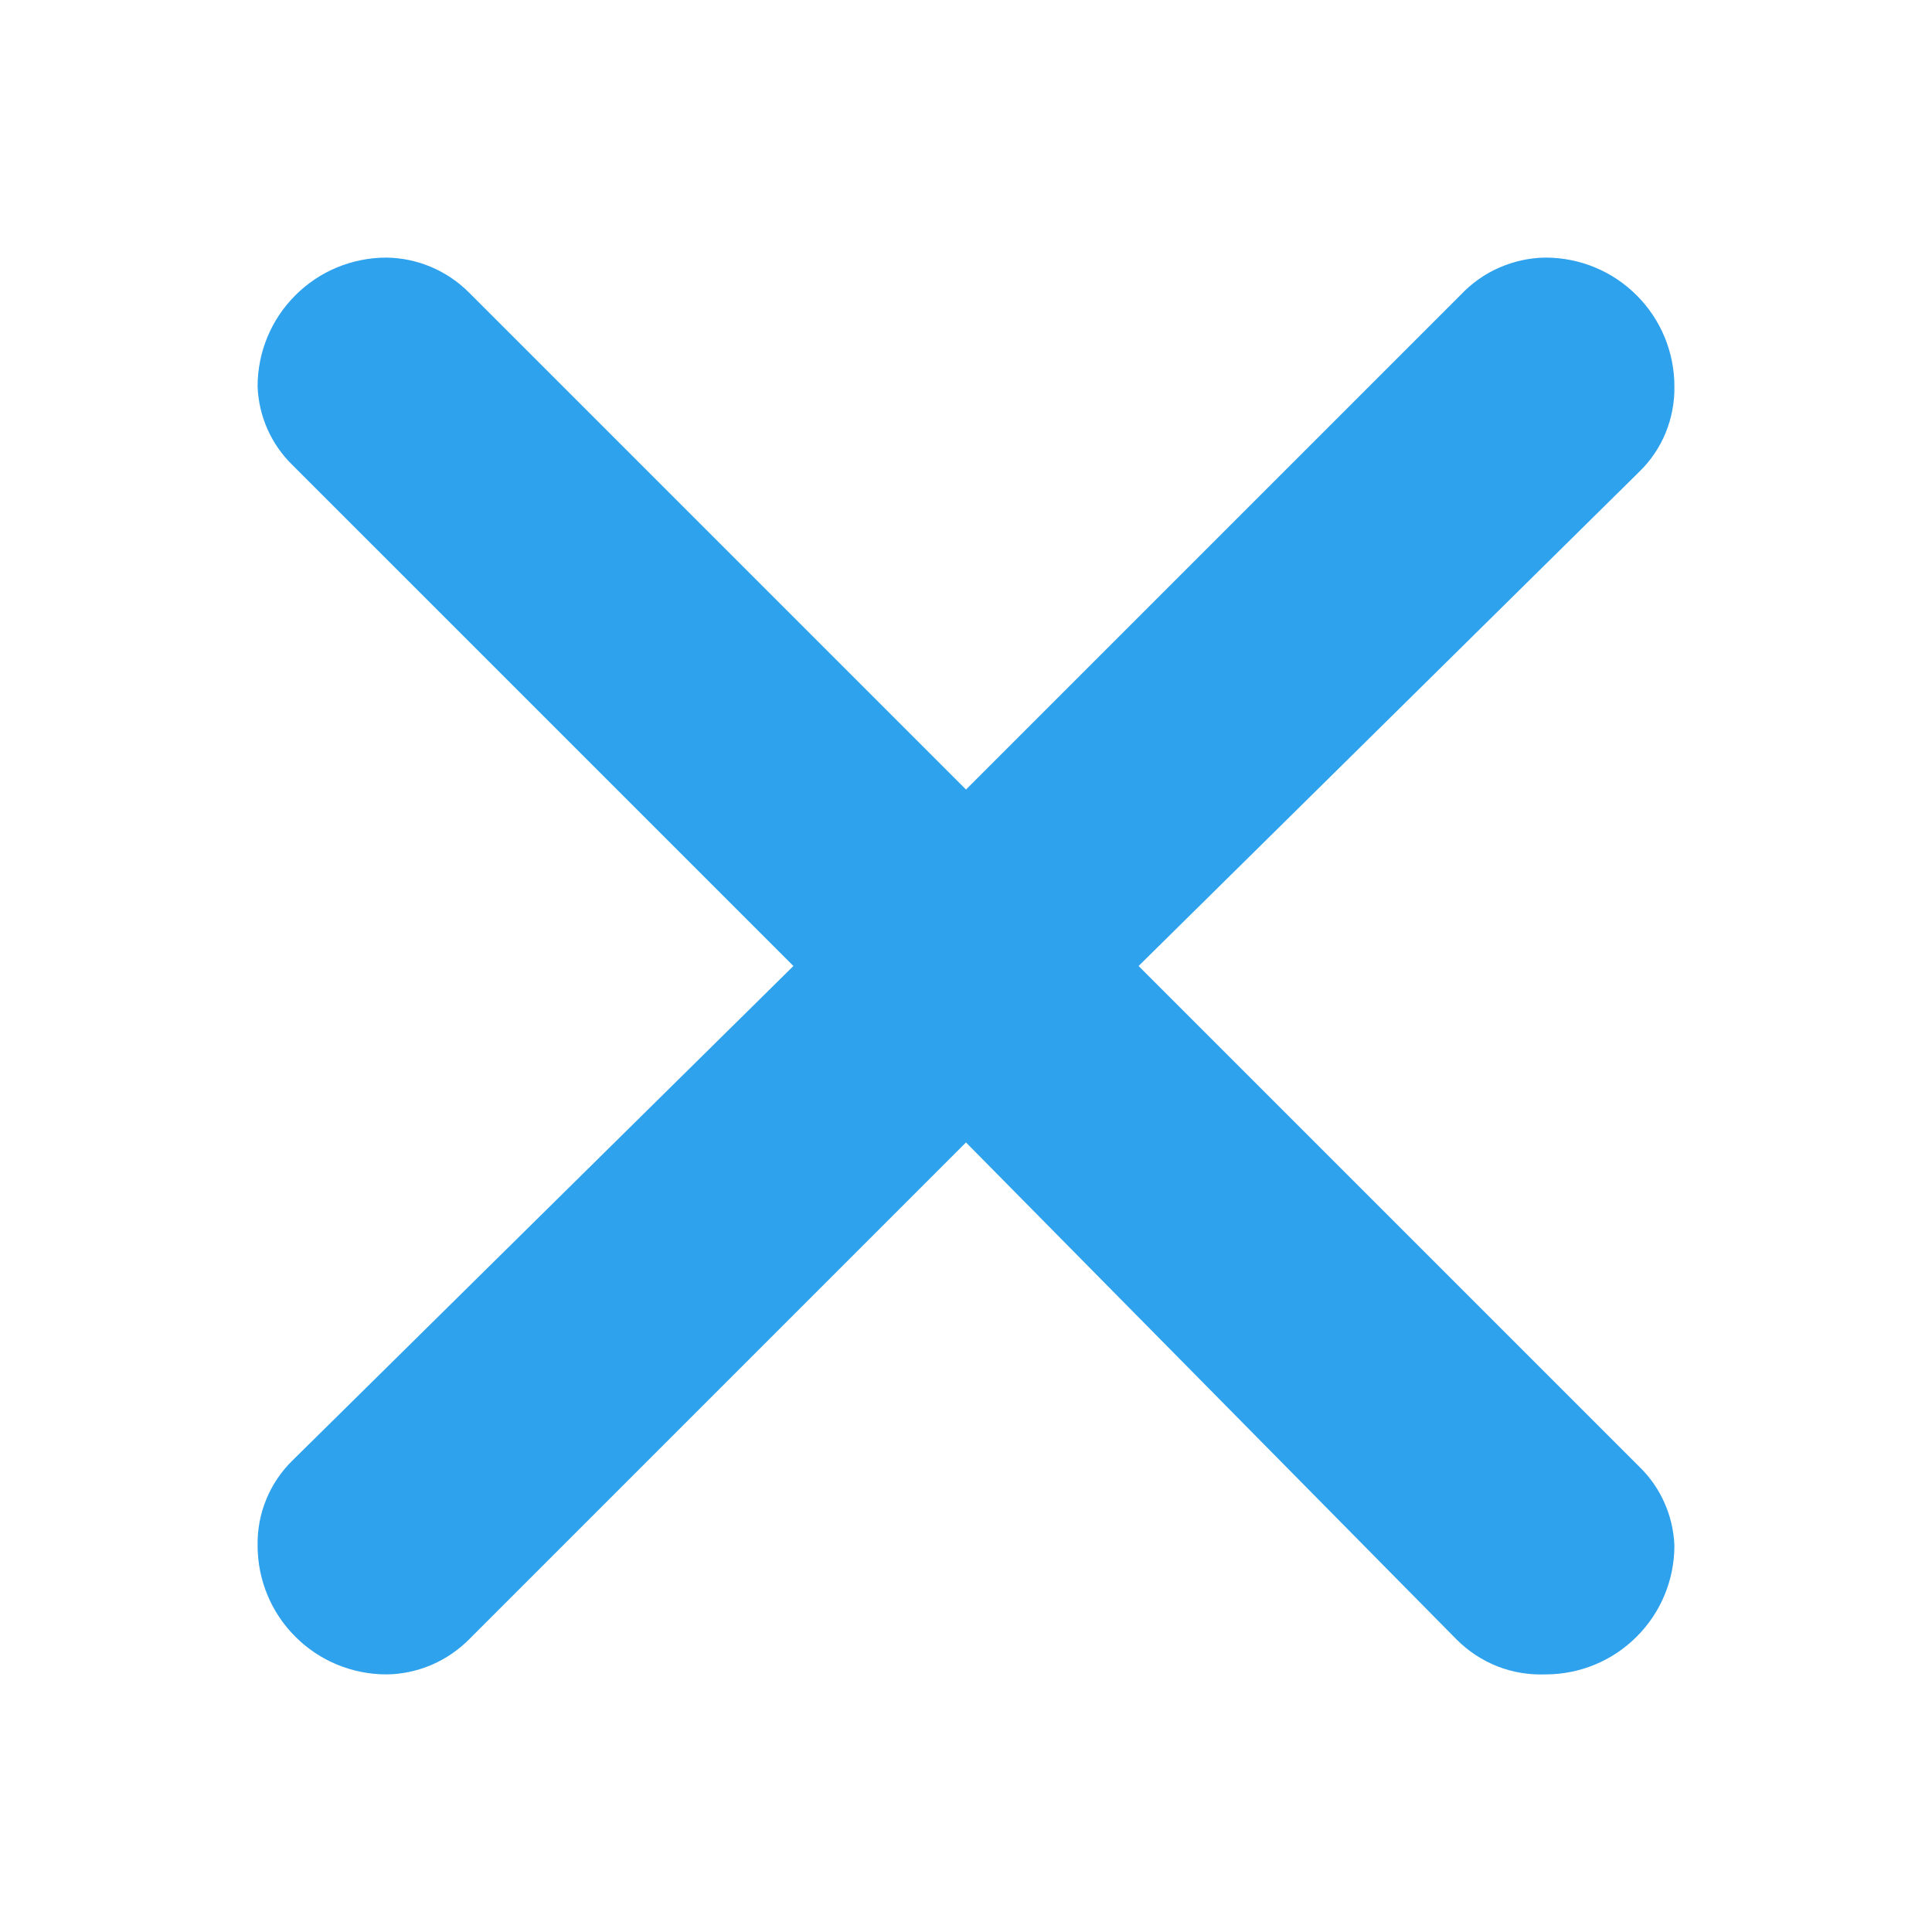
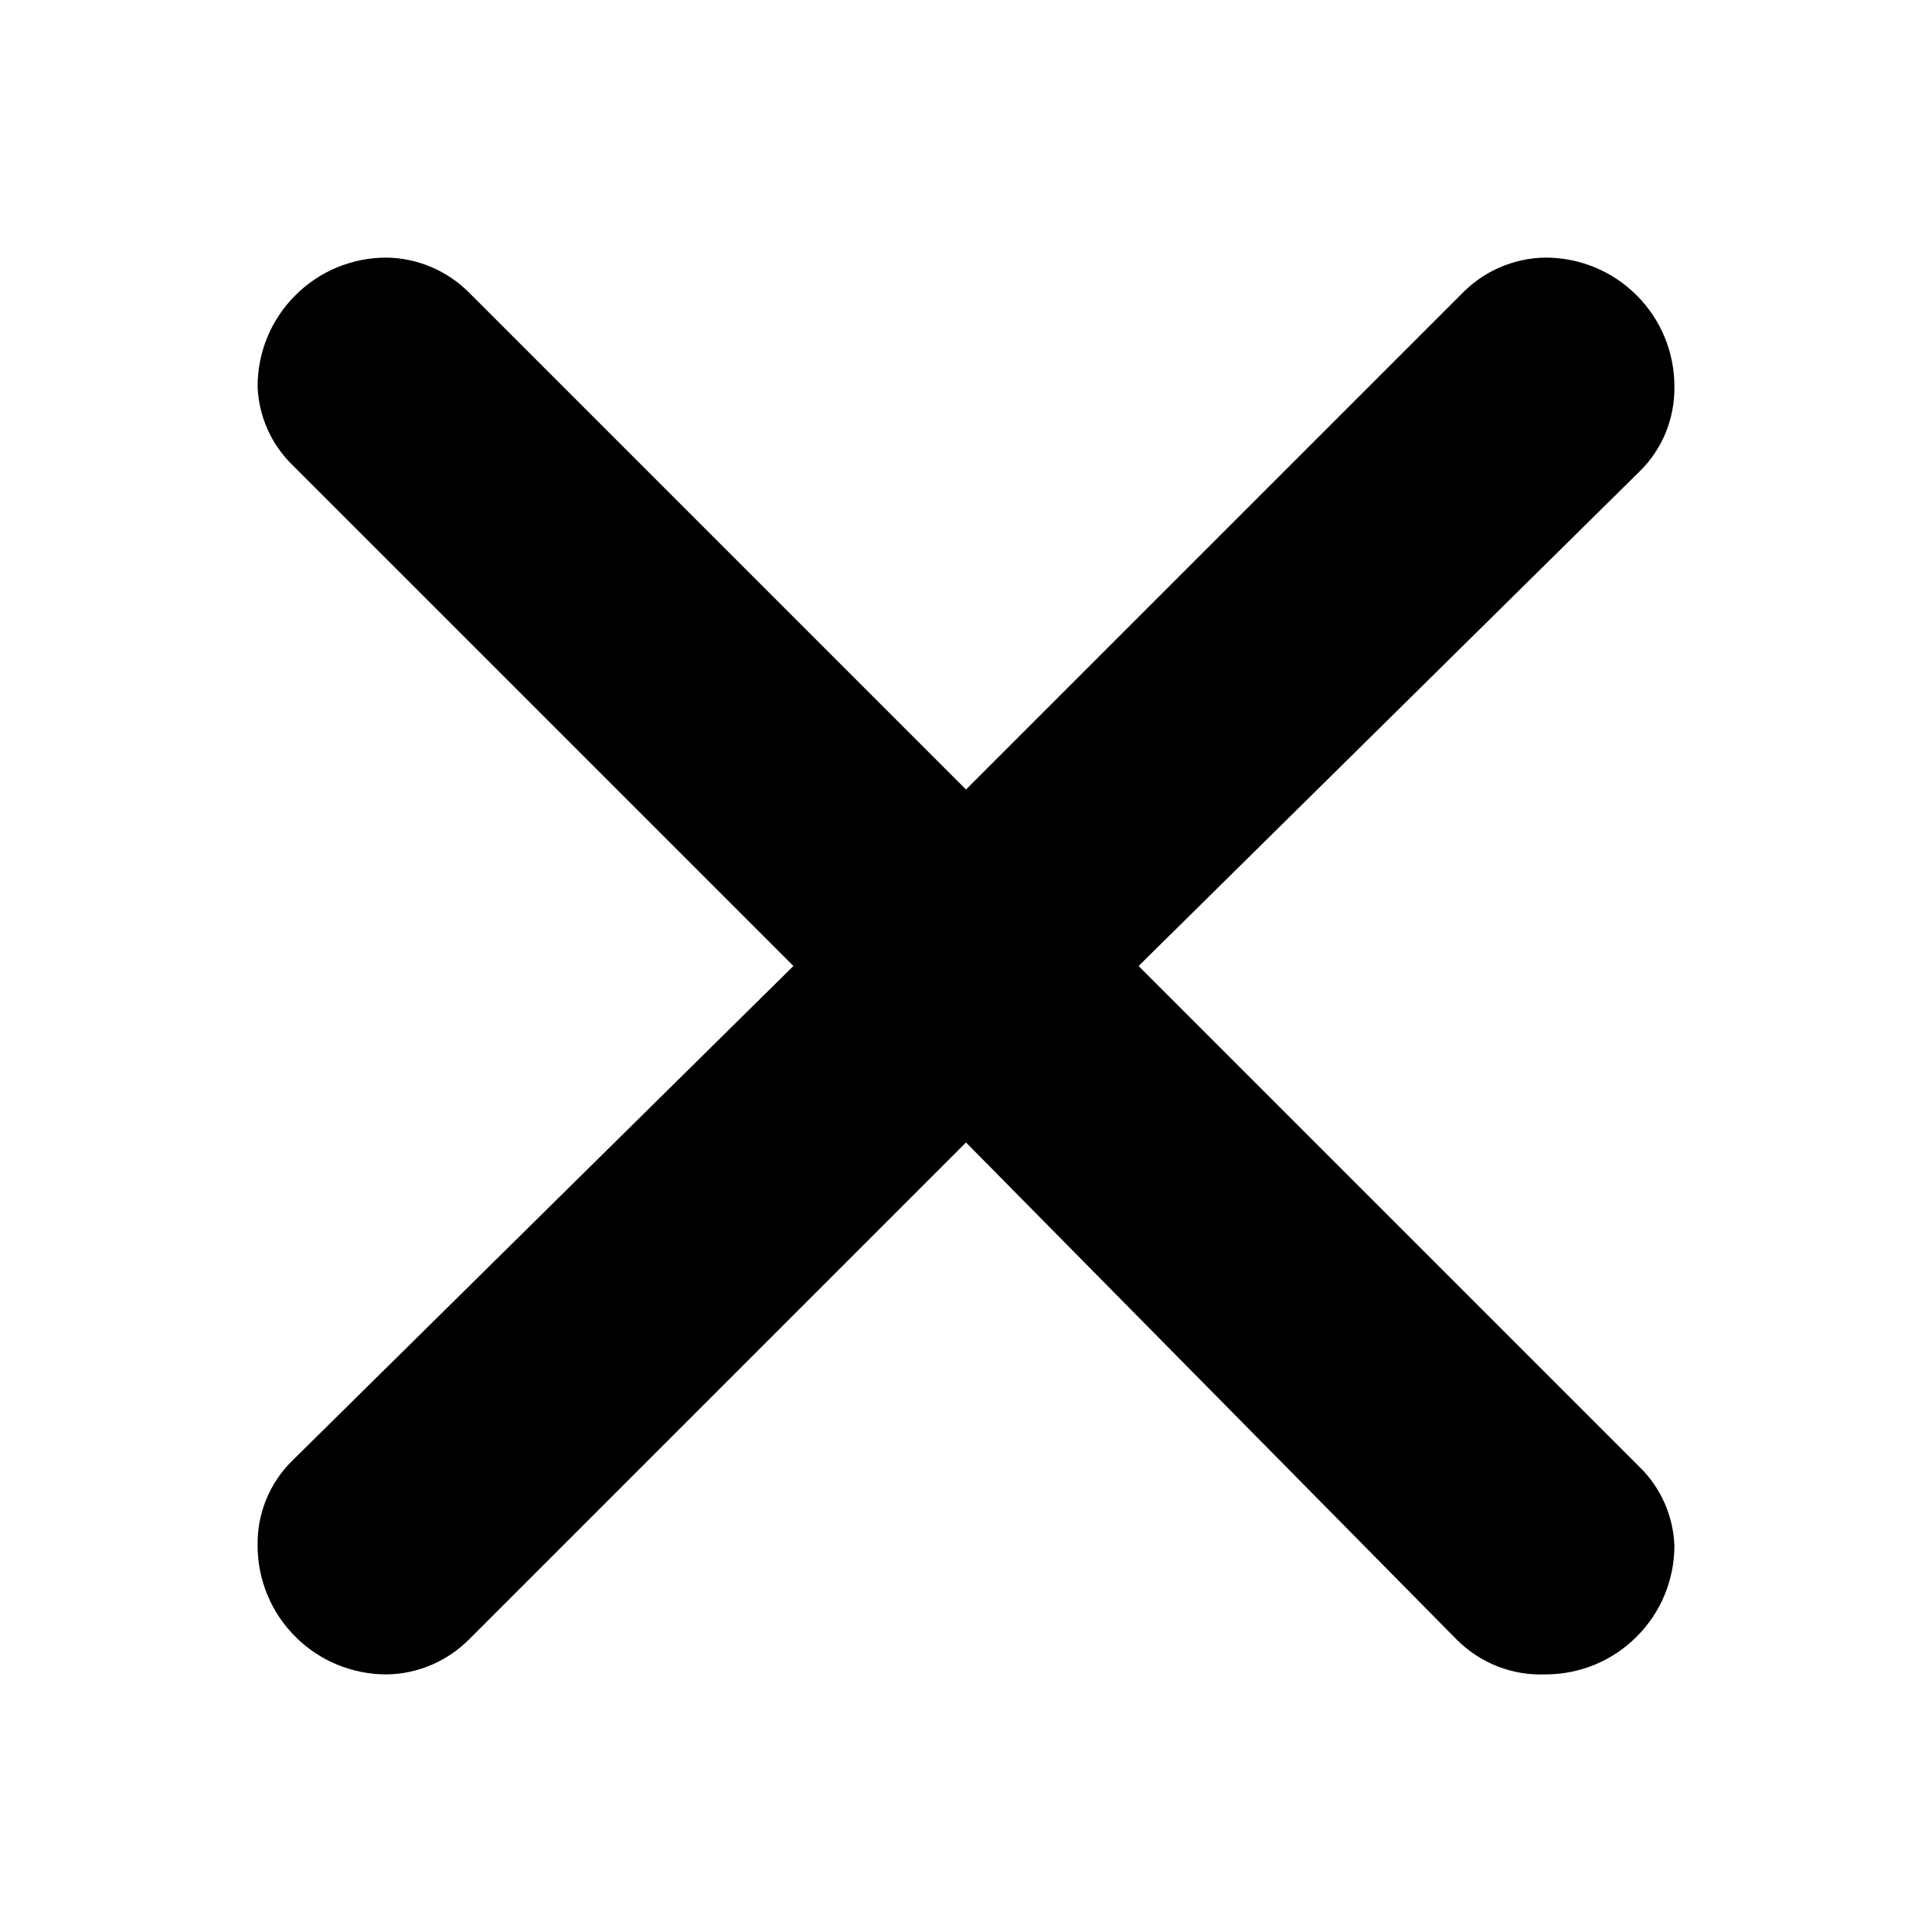
<svg xmlns="http://www.w3.org/2000/svg" width="15" height="15" viewBox="0 0 15 15" fill="none">
-   <path d="M3.64 2.27L7.5 6.13L11.34 2.29C11.425 2.2 11.527 2.127 11.64 2.078C11.754 2.028 11.876 2.001 12 2C12.265 2 12.52 2.105 12.707 2.293C12.895 2.48 13 2.735 13 3C13.002 3.123 12.979 3.244 12.933 3.358C12.887 3.471 12.818 3.574 12.73 3.66L8.84 7.5L12.73 11.39C12.895 11.551 12.991 11.77 13 12C13 12.265 12.895 12.52 12.707 12.707C12.52 12.895 12.265 13 12 13C11.873 13.005 11.745 12.984 11.627 12.938C11.508 12.891 11.4 12.82 11.31 12.73L7.5 8.87L3.65 12.72C3.565 12.807 3.464 12.877 3.353 12.925C3.241 12.973 3.121 12.999 3 13C2.735 13 2.48 12.895 2.293 12.707C2.105 12.52 2 12.265 2 12C1.998 11.877 2.02 11.756 2.067 11.642C2.113 11.529 2.182 11.426 2.27 11.34L6.16 7.5L2.27 3.61C2.105 3.449 2.008 3.23 2 3C2 2.735 2.105 2.48 2.293 2.293C2.48 2.105 2.735 2 3 2C3.24 2.003 3.47 2.1 3.64 2.27Z" fill="#2FA2EE" />
+   <path d="M3.64 2.27L7.5 6.13L11.34 2.29C11.425 2.2 11.527 2.127 11.64 2.078C11.754 2.028 11.876 2.001 12 2C12.265 2 12.52 2.105 12.707 2.293C12.895 2.48 13 2.735 13 3C13.002 3.123 12.979 3.244 12.933 3.358C12.887 3.471 12.818 3.574 12.73 3.66L8.84 7.5L12.73 11.39C12.895 11.551 12.991 11.77 13 12C13 12.265 12.895 12.52 12.707 12.707C12.52 12.895 12.265 13 12 13C11.873 13.005 11.745 12.984 11.627 12.938C11.508 12.891 11.4 12.82 11.31 12.73L7.5 8.87L3.65 12.72C3.565 12.807 3.464 12.877 3.353 12.925C3.241 12.973 3.121 12.999 3 13C2.735 13 2.48 12.895 2.293 12.707C2.105 12.52 2 12.265 2 12C1.998 11.877 2.02 11.756 2.067 11.642C2.113 11.529 2.182 11.426 2.27 11.34L6.16 7.5L2.27 3.61C2.105 3.449 2.008 3.23 2 3C2 2.735 2.105 2.48 2.293 2.293C2.48 2.105 2.735 2 3 2C3.24 2.003 3.47 2.1 3.64 2.27Z" fill="CurrentColor" />
</svg>
